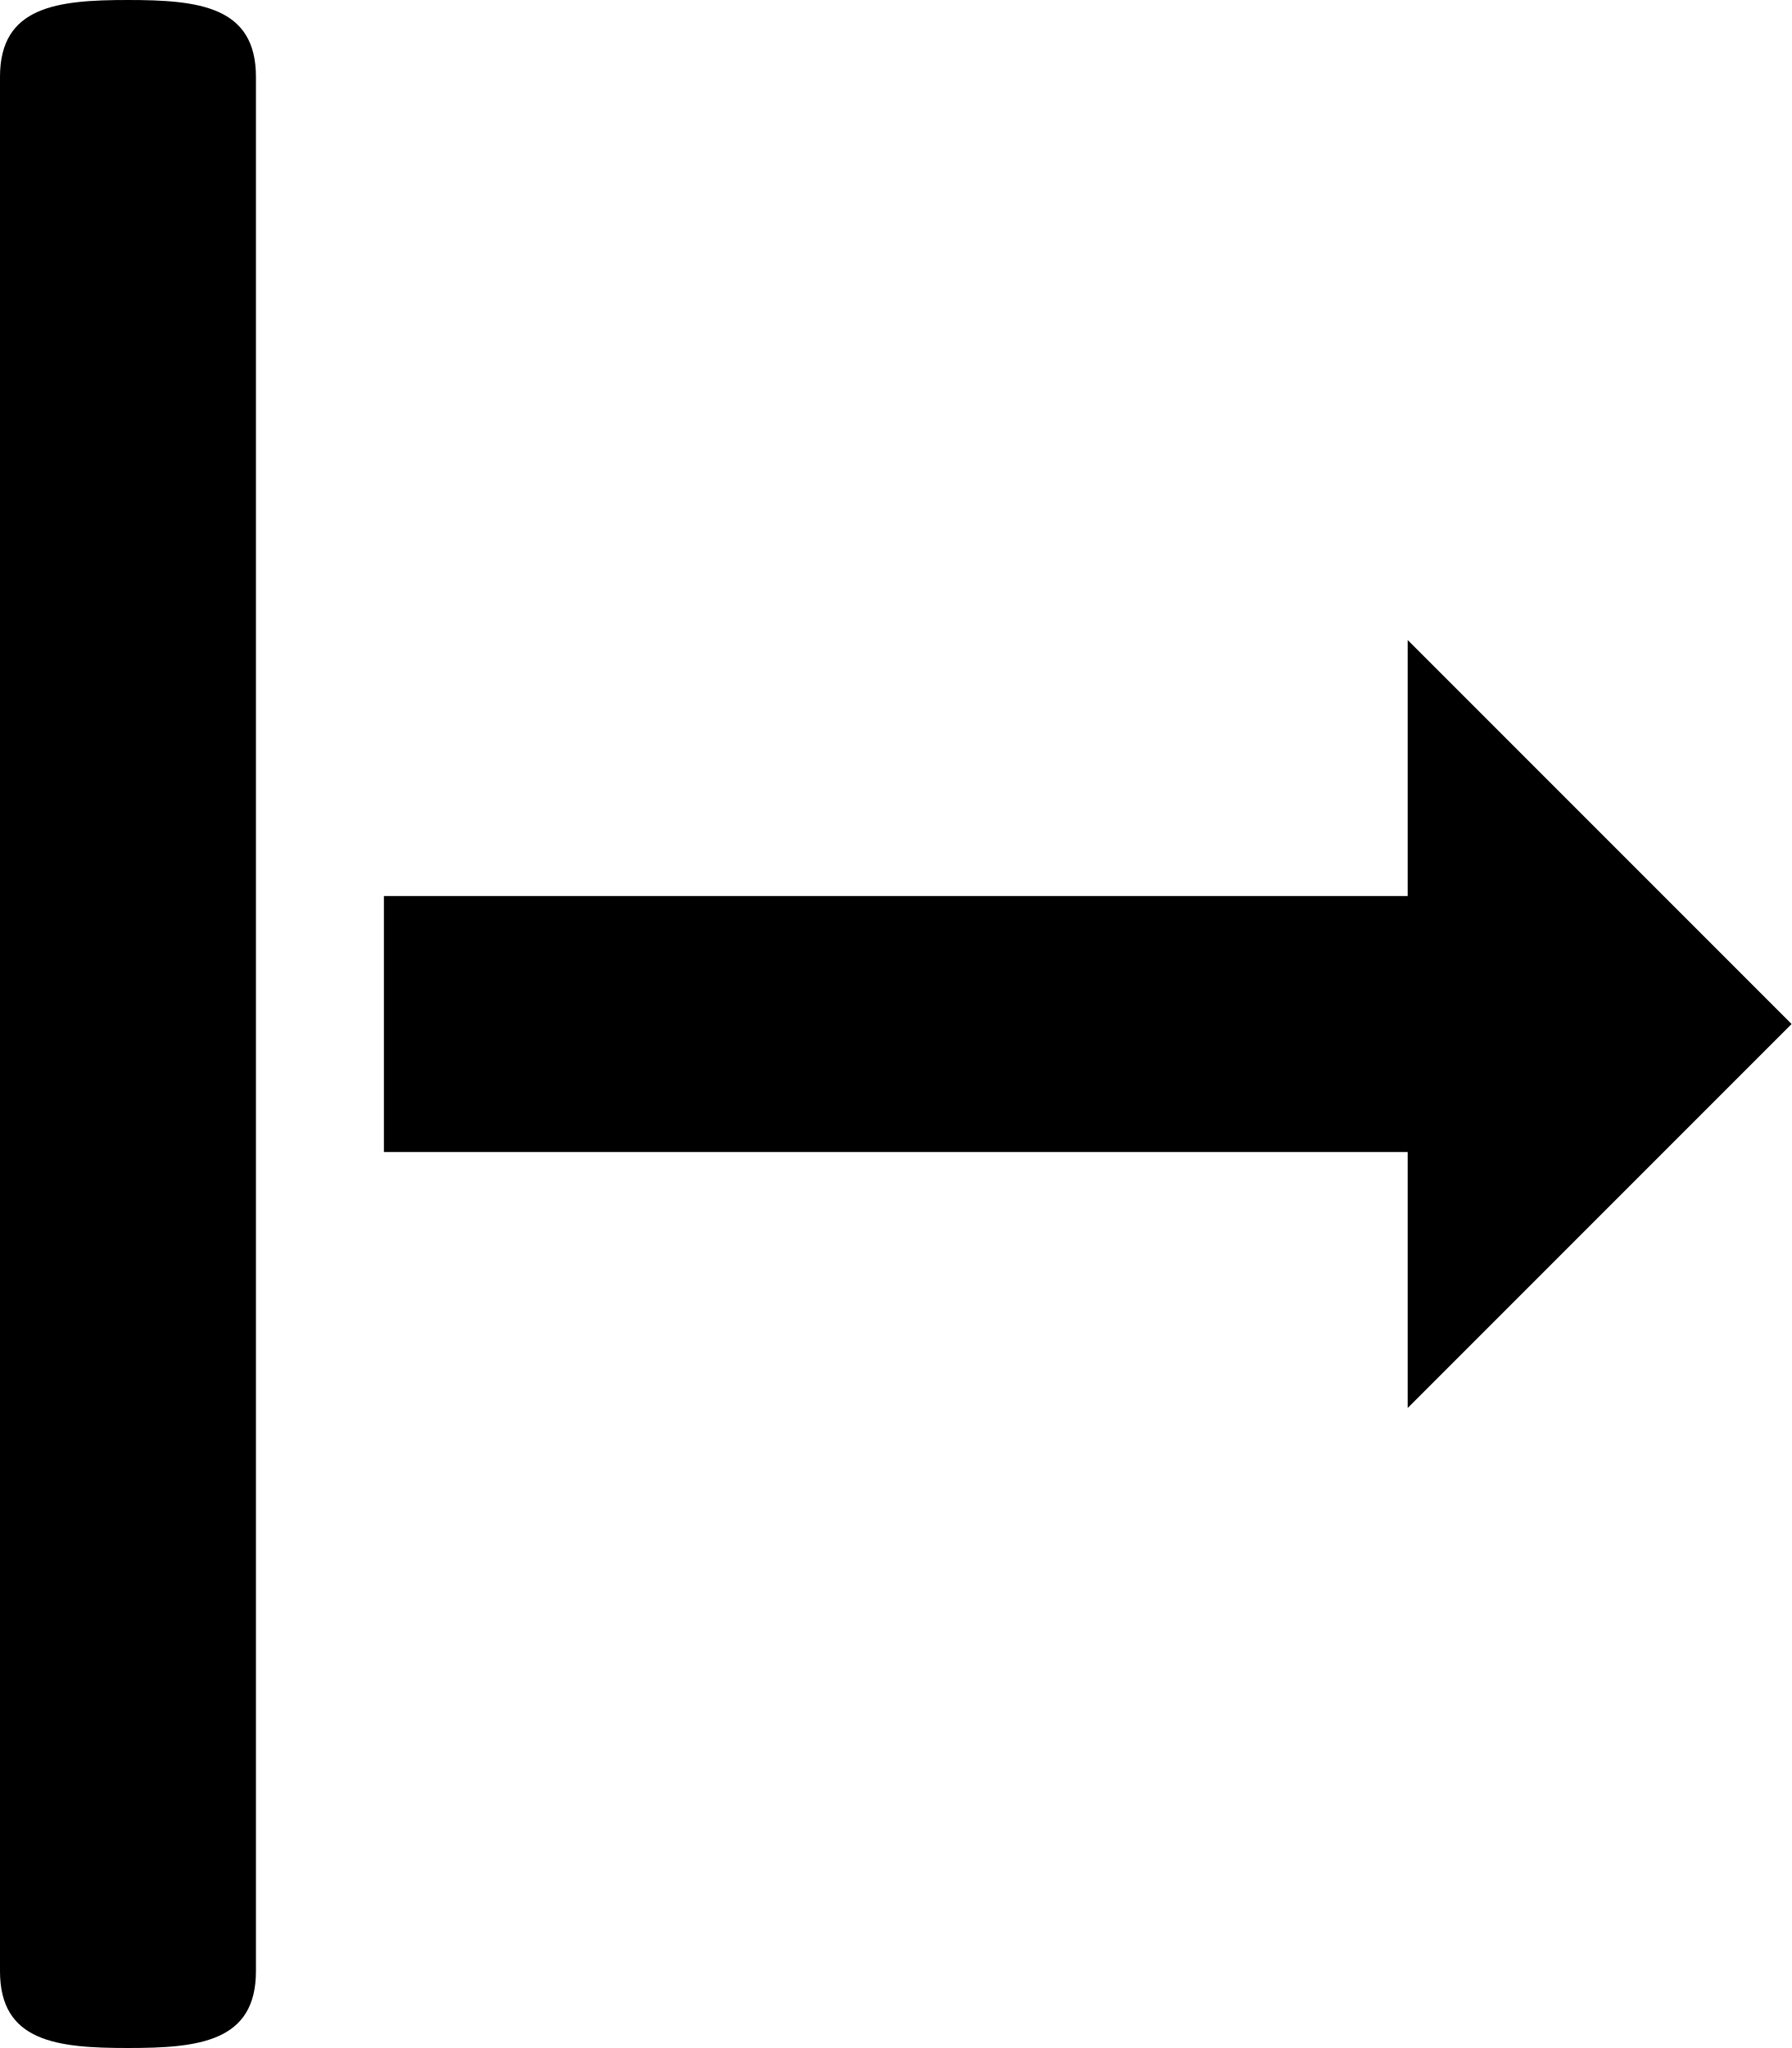
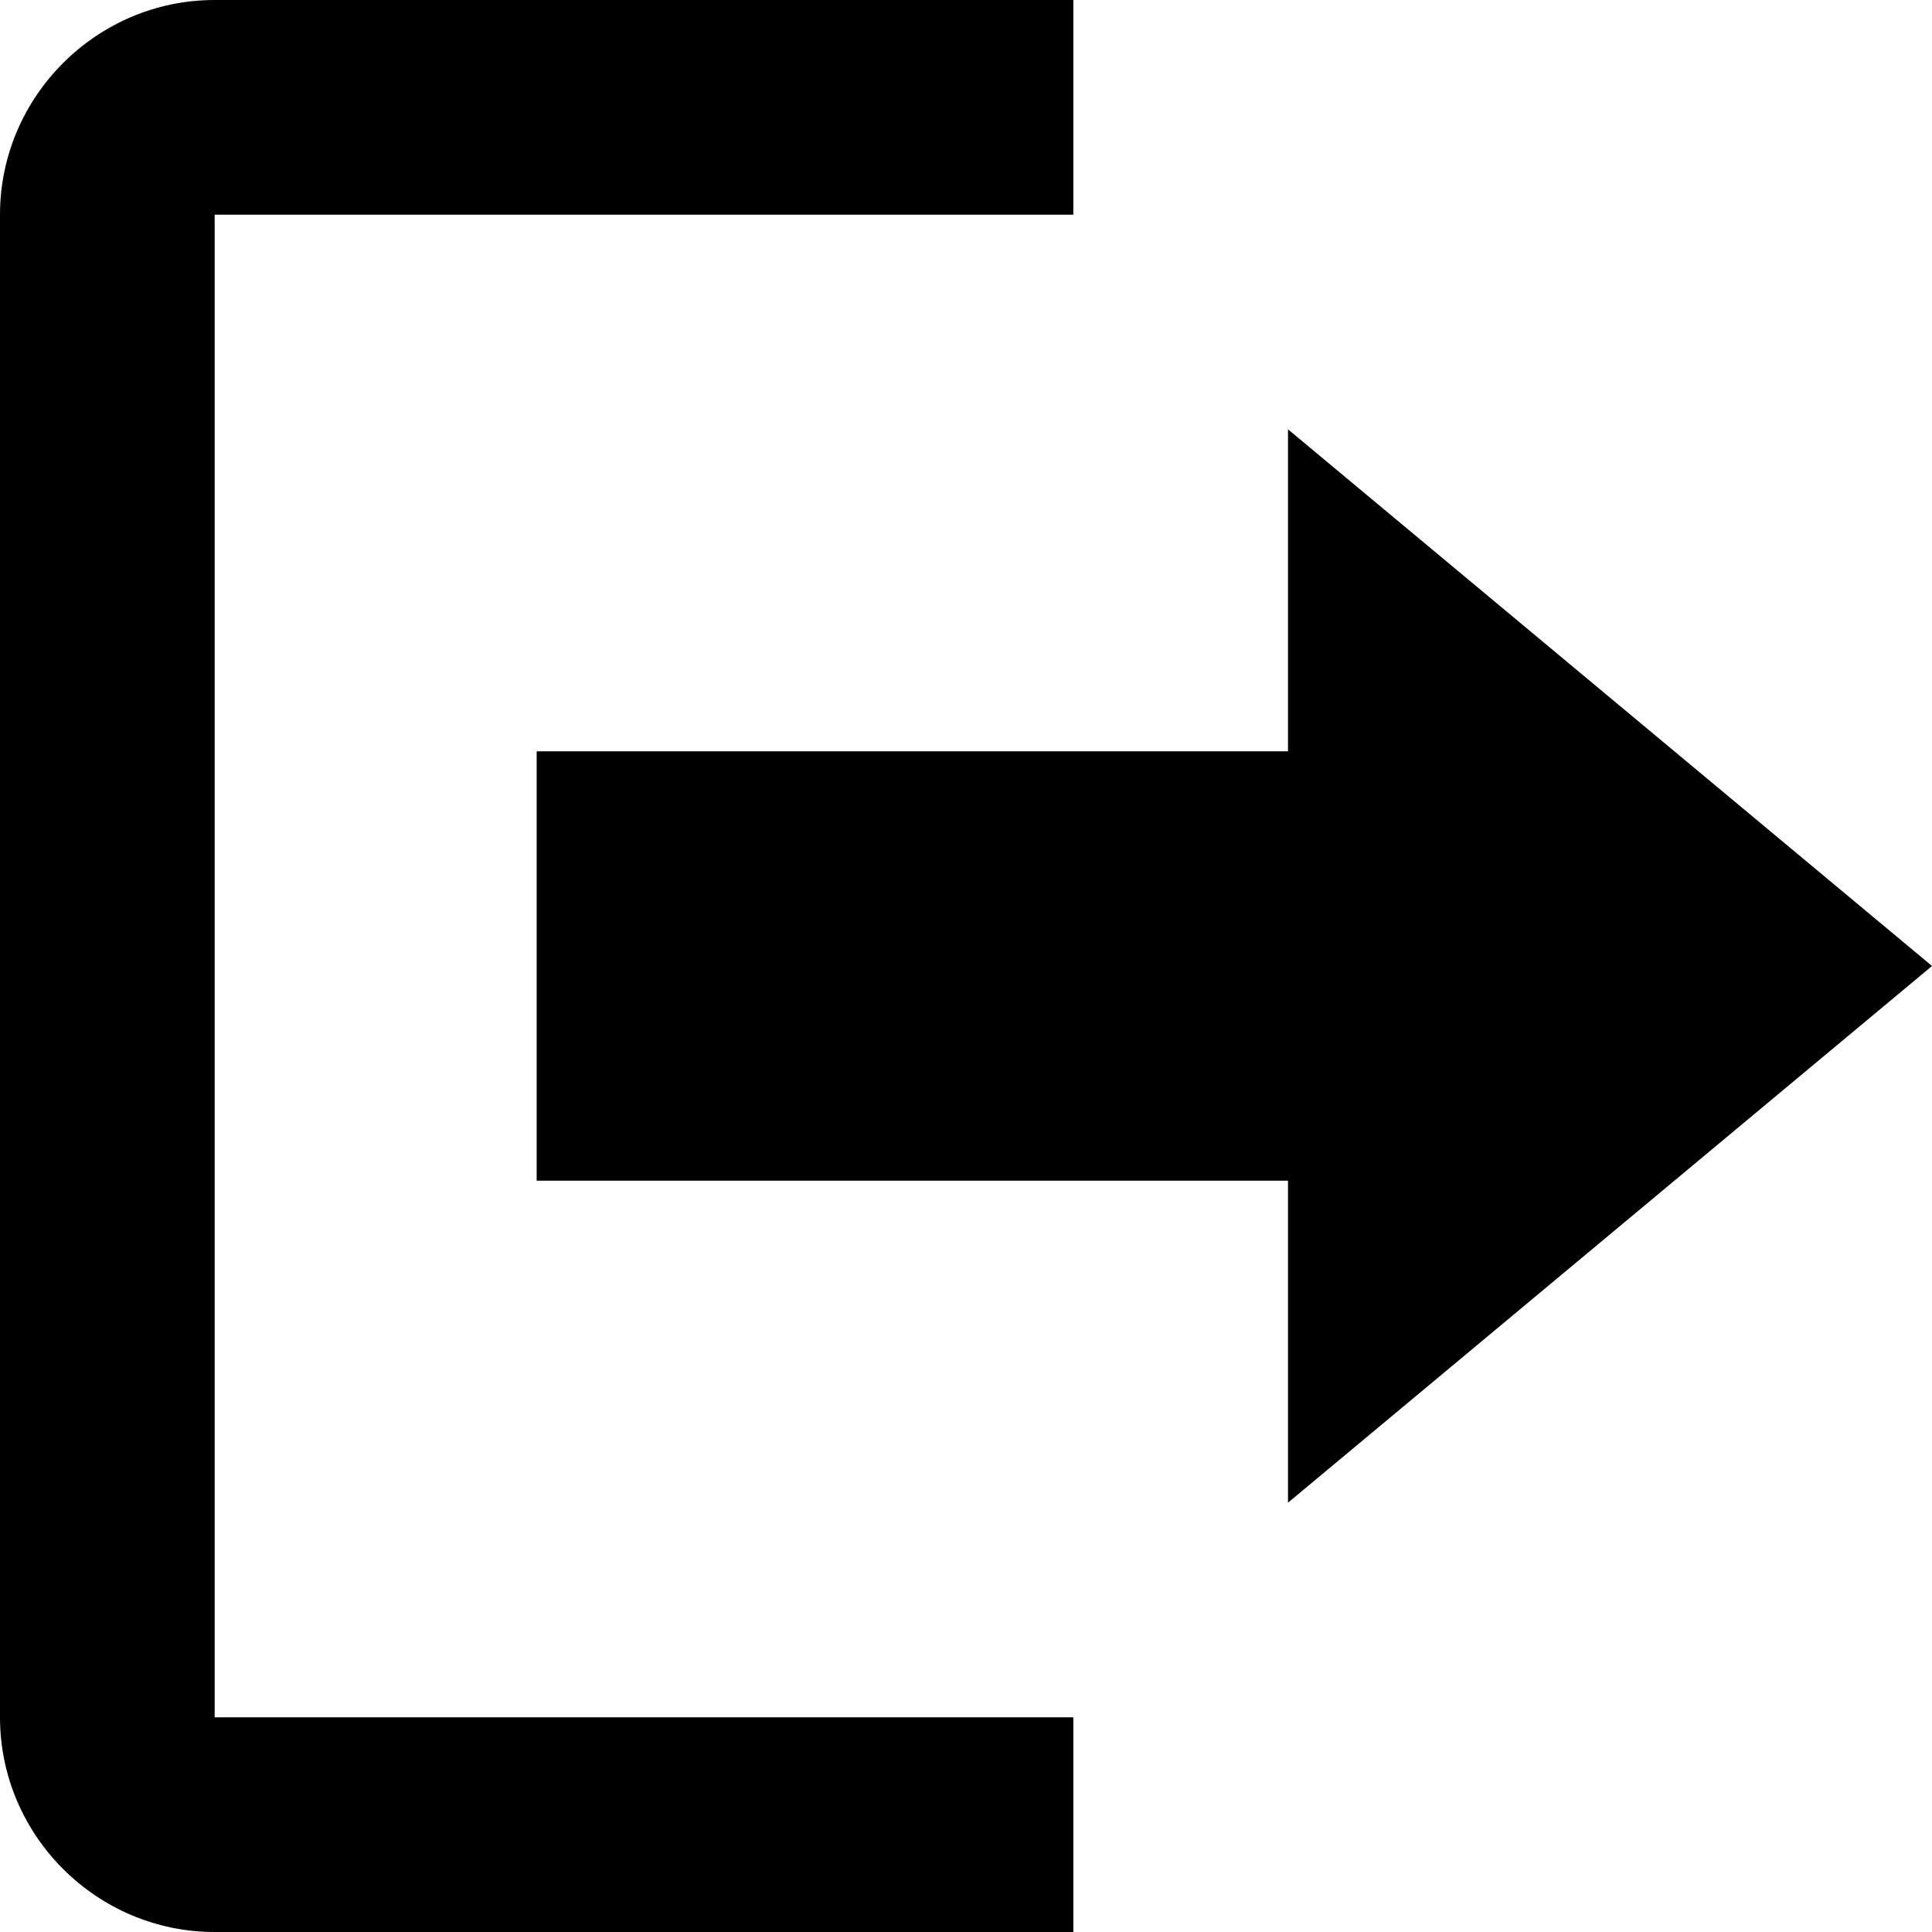
- <svg xmlns="http://www.w3.org/2000/svg" width="392" height="448" viewBox="0 0 392 448">
-   <path d="M308 140.004v56h-224v56h224v56l84-84-84-84zm-252 291.194v-414.397c0-15.429-12.544-16.801-28-16.801-15.484 0-28 1.372-28 16.801v414.397c0 15.486 12.516 16.802 28 16.802 15.456 0 28-1.315 28-16.802z" />
+ <svg xmlns="http://www.w3.org/2000/svg" version="1.1" id="Layer_1" x="0px" y="0px" width="550.8px" height="550.8px" viewBox="0 0 550.8 550.8" enable-background="new 0 0 550.8 550.8" xml:space="preserve">
+   <path d="M550.8,275.4L367.2,122.4v91.8H153v122.4h214.2v91.8L550.8,275.4z M61.2,61.2H306V0H61.2  C27.54,0,0,27.54,0,61.2v428.4c0,33.66,27.54,61.2,61.2,61.2H306v-61.2H61.2V61.2z" />
</svg>
